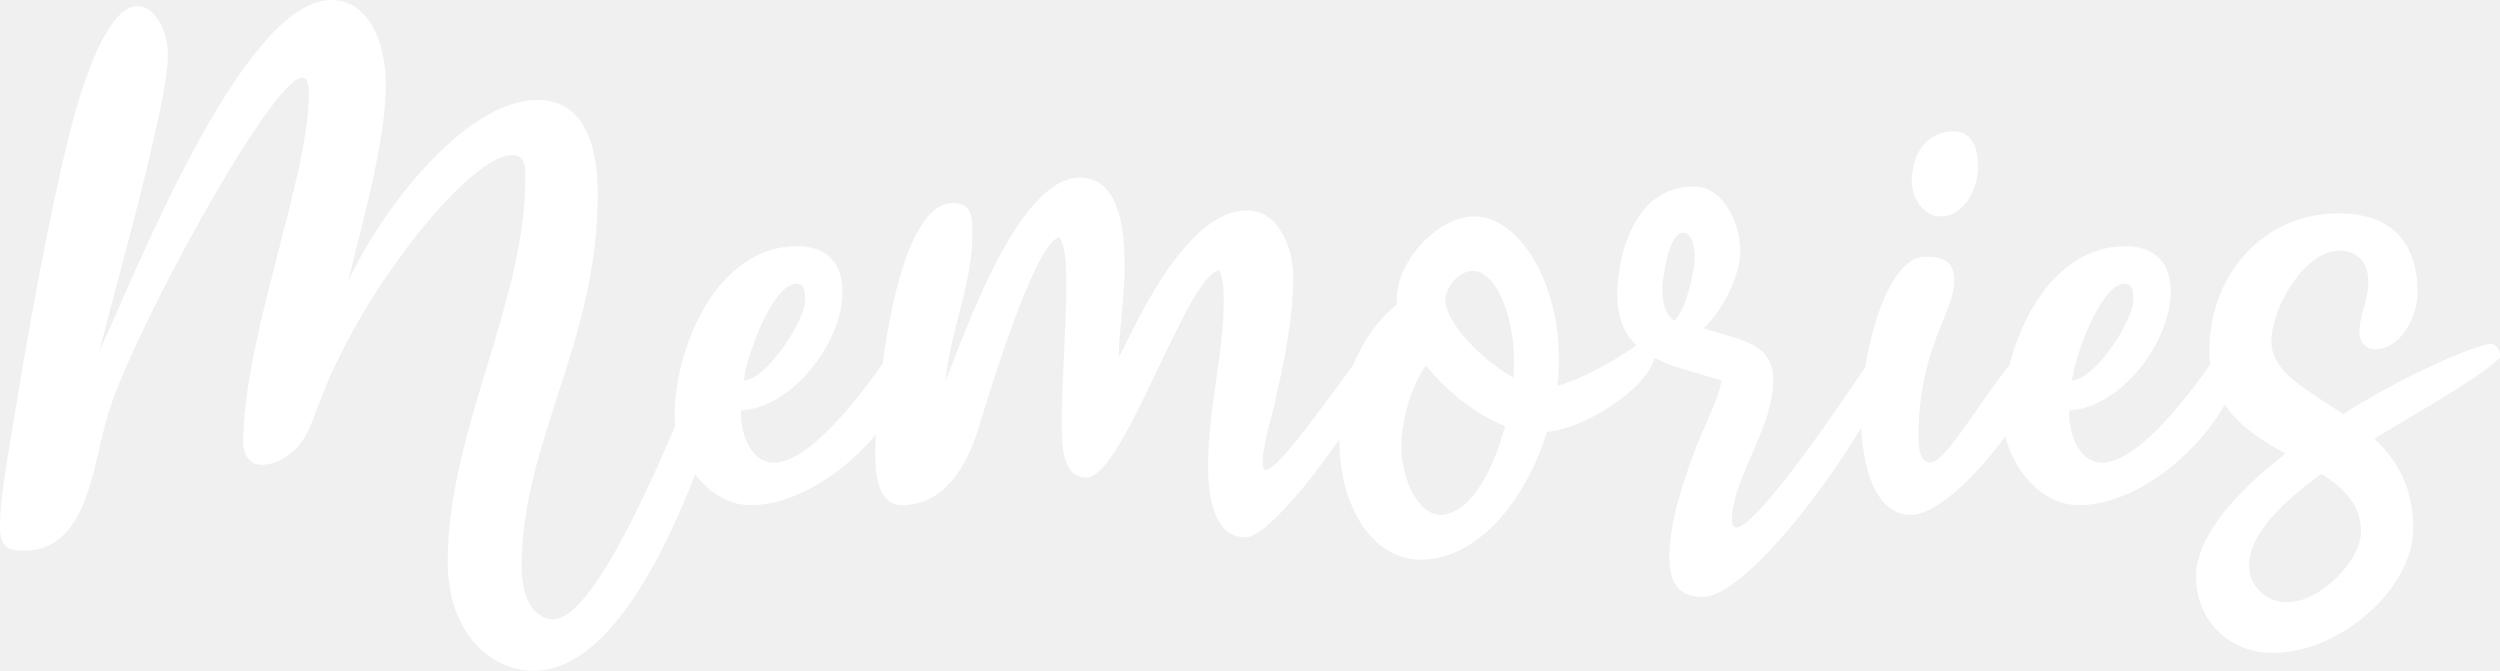
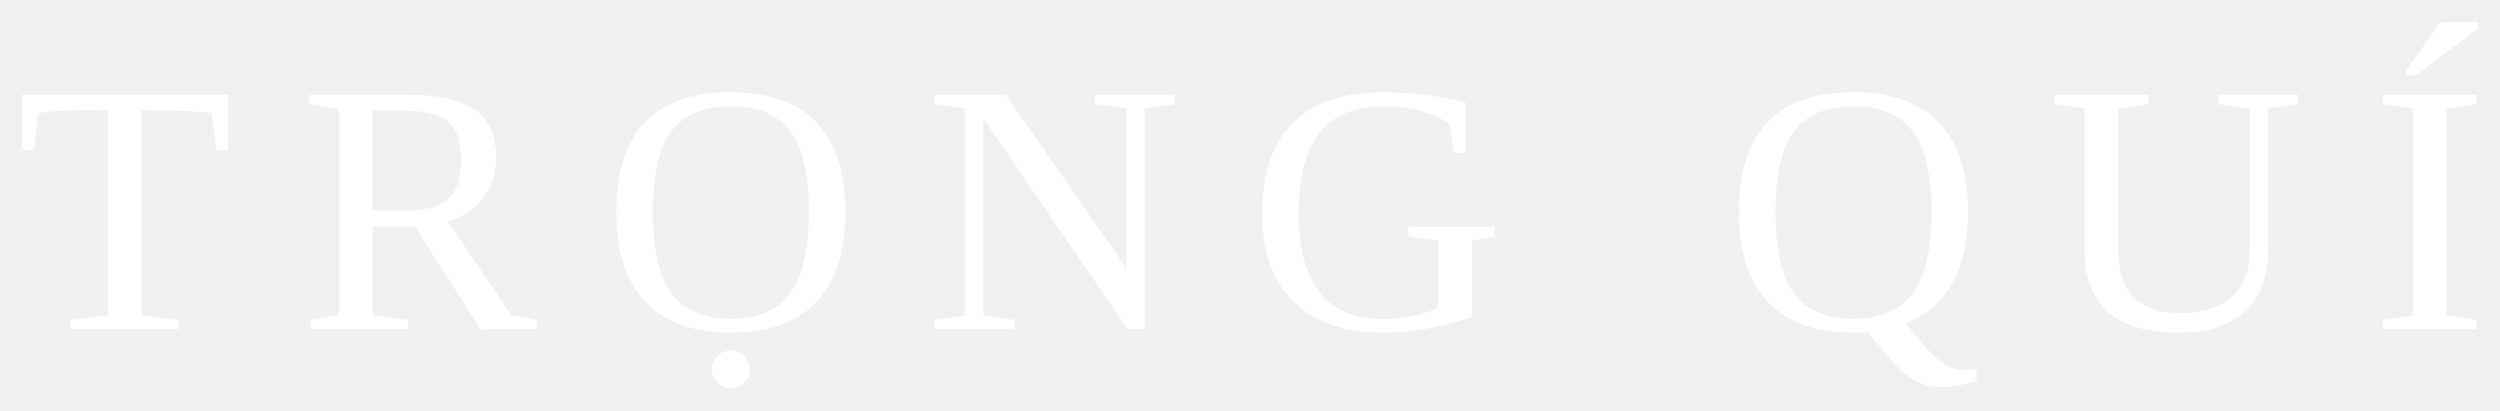
- <svg xmlns="http://www.w3.org/2000/svg" width="47.277mm" height="12.686mm" viewBox="0 0 47.277 12.686" version="1.1" id="svg5">
-   <defs id="defs2" />
-   <g id="layer1" transform="translate(-57.78468,-63.4636)" style="stroke:none;stroke-opacity:1;fill:white;fill-opacity:1">
-     <g aria-label="Memories" id="text1574" style="font-size:14.111px;line-height:1.25;font-family:monospace;-inkscape-font-specification:monospace;stroke-width:0.265;stroke:none;stroke-opacity:1;fill:white;fill-opacity:1">
-       <path d="m 67.719,66.85 c 0,2.328 -1.468,4.798 -1.468,7.225 0,1.411 0.861,2.074 1.623,2.074 2.032,0 3.401,-4.6 3.782,-5.87 0.071,-0.212 -0.028,-0.282 -0.268,-0.282 -0.198,0 -0.226,0.056 -0.296,0.24 -0.635,1.524 -2.004,4.939 -2.85,4.939 -0.212,0 -0.593,-0.198 -0.593,-1.002 0,-2.357 1.439,-4.233 1.439,-7.027 0,-0.72 -0.141,-1.792 -1.143,-1.792 -1.326,0 -2.907,1.99 -3.584,3.443 0.226,-0.917 0.72,-2.653 0.72,-3.711 0,-0.974 -0.409,-1.623 -1.03,-1.623 -1.693,0 -3.739,5.263 -4.389,6.646 0.296,-1.185 1.298,-4.685 1.298,-5.602 0,-0.494 -0.268,-0.931 -0.579,-0.931 -0.437,0 -0.917,0.917 -1.312,2.54 -0.24,0.945 -0.649,3.006 -0.917,4.657 -0.226,1.397 -0.367,2.046 -0.367,2.667 0,0.381 0.183,0.437 0.437,0.437 0.31,0 0.536,-0.085 0.748,-0.282 0.579,-0.55 0.621,-1.623 0.917,-2.484 0.593,-1.707 3.062,-6.181 3.612,-6.181 0.127,0 0.127,0.24 0.127,0.282 0,1.637 -1.242,4.628 -1.242,6.632 0,0 0,0.409 0.353,0.409 0.155,0 0.353,-0.071 0.522,-0.198 0.339,-0.254 0.409,-0.593 0.607,-1.087 0.818,-2.117 2.822,-4.572 3.598,-4.572 0.268,0 0.254,0.24 0.254,0.452 z" style="font-family:'Lofty Goals';-inkscape-font-specification:'Lofty Goals';stroke:none;stroke-opacity:1;fill:white;fill-opacity:1" id="path7728" />
-       <path d="m 71.98,73.017 c 1.397,0 3.034,-1.693 3.034,-2.808 0,-0.042 0,-0.071 -0.014,-0.113 -0.071,-0.085 -0.155,-0.141 -0.268,-0.141 -0.367,0.579 -1.538,2.258 -2.314,2.258 -0.437,0 -0.621,-0.55 -0.621,-0.917 v -0.071 c 0.988,-0.056 1.919,-1.298 1.919,-2.244 0,-0.55 -0.296,-0.861 -0.861,-0.861 -1.524,0 -2.314,1.933 -2.314,3.217 0,0.706 0.579,1.679 1.439,1.679 z m 1.03,-3.881 c 0,0.395 -0.72,1.496 -1.157,1.524 0.028,-0.381 0.522,-1.834 1.002,-1.834 0.155,0 0.155,0.212 0.155,0.31 z" style="font-family:'Lofty Goals';-inkscape-font-specification:'Lofty Goals';stroke:none;stroke-opacity:1;fill:white;fill-opacity:1" id="path7730" />
-       <path d="m 75.805,67.302 c -1.129,0 -1.468,3.838 -1.468,4.727 0,0.353 0.028,0.988 0.508,0.988 0.79,0 1.214,-0.734 1.425,-1.397 0.169,-0.55 1.087,-3.612 1.552,-3.669 0.127,0.198 0.127,0.635 0.127,0.875 0,0.889 -0.085,1.764 -0.085,2.653 0,0.325 -0.014,1.016 0.466,1.016 0.706,0 1.891,-3.824 2.512,-3.923 0.071,0.183 0.085,0.367 0.085,0.55 0,1.058 -0.296,2.074 -0.296,3.133 0,0.466 0.056,1.369 0.706,1.369 0.607,0 2.611,-2.893 2.695,-3.528 -0.056,-0.085 -0.169,-0.141 -0.268,-0.141 -0.198,0 -1.665,2.342 -2.046,2.399 -0.042,-0.028 -0.056,-0.085 -0.056,-0.113 0,-0.381 0.155,-0.818 0.24,-1.199 0.169,-0.762 0.339,-1.552 0.339,-2.342 0,-0.508 -0.254,-1.256 -0.875,-1.256 -1.101,0 -2.018,1.947 -2.427,2.794 0.014,-0.579 0.113,-1.157 0.113,-1.75 0,-0.564 -0.056,-1.665 -0.847,-1.665 -1.171,0 -2.159,2.921 -2.54,3.838 0.085,-0.931 0.508,-1.82 0.508,-2.766 0,-0.282 0.014,-0.593 -0.367,-0.593 z" style="font-family:'Lofty Goals';-inkscape-font-specification:'Lofty Goals';stroke:none;stroke-opacity:1;fill:white;fill-opacity:1" id="path7732" />
-       <path d="m 84.652,74.047 c 1.058,0 1.976,-1.087 2.385,-2.413 0.861,-0.099 2.046,-0.96 2.046,-1.496 0,-0.127 -0.071,-0.254 -0.169,-0.282 -0.437,0.353 -1.199,0.776 -1.679,0.903 0.028,-0.183 0.028,-0.367 0.028,-0.55 0,-1.397 -0.748,-2.653 -1.595,-2.653 -0.691,0 -1.468,0.833 -1.468,1.566 0,0.028 0,0.071 0,0.099 -0.691,0.564 -1.087,1.496 -1.087,2.54 0,1.326 0.649,2.286 1.538,2.286 z m 1.75,-3.443 c -0.607,-0.339 -1.284,-1.044 -1.284,-1.468 0,-0.254 0.268,-0.55 0.522,-0.55 0.409,0 0.776,0.804 0.776,1.693 0,0.113 0,0.212 -0.014,0.325 z m -0.155,0.917 c -0.24,0.903 -0.691,1.679 -1.228,1.679 -0.381,0 -0.734,-0.621 -0.734,-1.298 0,-0.536 0.226,-1.214 0.466,-1.524 0.395,0.494 0.96,0.931 1.496,1.143 z" style="font-family:'Lofty Goals';-inkscape-font-specification:'Lofty Goals';stroke:none;stroke-opacity:1;fill:white;fill-opacity:1" id="path7734" />
-       <path d="m 89.986,74.752 c 1.002,0 3.57,-3.697 3.641,-4.657 0.014,-0.155 -0.155,-0.141 -0.268,-0.141 -0.254,0.395 -2.3,3.485 -2.738,3.485 -0.099,0 -0.085,-0.141 -0.085,-0.212 0.071,-0.79 0.706,-1.595 0.776,-2.427 0.085,-0.875 -0.607,-0.889 -1.312,-1.129 0.339,-0.31 0.649,-0.917 0.691,-1.355 0.042,-0.522 -0.268,-1.326 -0.875,-1.326 -1.002,0 -1.369,1.016 -1.439,1.834 -0.113,1.411 0.931,1.51 1.961,1.834 -0.014,0.24 -0.353,0.945 -0.466,1.228 -0.226,0.607 -0.452,1.242 -0.508,1.877 -0.042,0.508 0.014,0.988 0.621,0.988 z m -0.155,-6.35 c -0.028,0.282 -0.169,0.931 -0.381,1.129 -0.212,-0.113 -0.24,-0.48 -0.226,-0.706 0.028,-0.183 0.113,-0.96 0.395,-0.96 0.198,0 0.226,0.395 0.212,0.536 z" style="font-family:'Lofty Goals';-inkscape-font-specification:'Lofty Goals';stroke:none;stroke-opacity:1;fill:white;fill-opacity:1" id="path7736" />
-       <path d="m 94.473,67.556 c 0.48,0 0.72,-0.55 0.72,-0.96 0,-0.282 -0.099,-0.649 -0.452,-0.649 -0.579,0 -0.804,0.508 -0.804,0.945 0,0.296 0.212,0.663 0.536,0.663 z m -0.55,5.644 c 0.861,0 2.568,-2.328 2.568,-3.034 0,-0.127 -0.028,-0.212 -0.169,-0.212 -0.522,0 -1.637,2.258 -2.032,2.258 -0.212,0 -0.226,-0.325 -0.226,-0.466 0,-1.722 0.677,-2.357 0.677,-2.977 0,-0.367 -0.212,-0.452 -0.55,-0.452 -0.734,0 -1.214,1.834 -1.214,3.034 0,0.593 0.141,1.849 0.945,1.849 z" style="font-family:'Lofty Goals';-inkscape-font-specification:'Lofty Goals';stroke:none;stroke-opacity:1;fill:white;fill-opacity:1" id="path7738" />
-       <path d="m 97.098,73.017 c 1.397,0 3.034,-1.693 3.034,-2.808 0,-0.042 0,-0.071 -0.014,-0.113 -0.071,-0.085 -0.155,-0.141 -0.268,-0.141 -0.367,0.579 -1.538,2.258 -2.314,2.258 -0.437,0 -0.621,-0.55 -0.621,-0.917 v -0.071 c 0.988,-0.056 1.919,-1.298 1.919,-2.244 0,-0.55 -0.296,-0.861 -0.861,-0.861 -1.524,0 -2.314,1.933 -2.314,3.217 0,0.706 0.579,1.679 1.439,1.679 z m 1.03,-3.881 c 0,0.395 -0.72,1.496 -1.157,1.524 0.028,-0.381 0.522,-1.834 1.002,-1.834 0.155,0 0.155,0.212 0.155,0.31 z" style="font-family:'Lofty Goals';-inkscape-font-specification:'Lofty Goals';stroke:none;stroke-opacity:1;fill:white;fill-opacity:1" id="path7740" />
-       <path d="m 101.007,72.043 c -0.96,0.734 -1.693,1.58 -1.693,2.328 0,0.833 0.635,1.439 1.453,1.439 1.27,0 2.653,-1.214 2.653,-2.357 0,-0.776 -0.31,-1.298 -0.734,-1.693 0.945,-0.579 1.905,-1.101 2.371,-1.524 0.028,-0.141 -0.07,-0.296 -0.212,-0.268 -0.522,0.127 -1.651,0.635 -2.752,1.326 -0.677,-0.466 -1.355,-0.776 -1.355,-1.383 0,-0.593 0.607,-1.707 1.284,-1.707 0.325,0 0.55,0.198 0.55,0.593 0,0.325 -0.169,0.621 -0.169,0.945 0,0.183 0.113,0.325 0.296,0.325 0.508,0 0.804,-0.649 0.804,-1.072 0,-0.974 -0.522,-1.496 -1.496,-1.496 -1.439,0 -2.441,1.185 -2.441,2.582 0,1.087 0.72,1.566 1.439,1.961 z m -0.691,2.117 c 0,-0.579 0.593,-1.171 1.369,-1.736 0.423,0.268 0.748,0.579 0.748,1.101 0,0.522 -0.748,1.326 -1.397,1.326 -0.423,0 -0.72,-0.325 -0.72,-0.691 z" style="font-family:'Lofty Goals';-inkscape-font-specification:'Lofty Goals';stroke:none;stroke-opacity:1;fill:white;fill-opacity:1" id="path7742" />
-     </g>
+ <svg xmlns="http://www.w3.org/2000/svg" width="14305.76" height="2348.64" viewBox="0 0 14305.76 2348.64" version="1.1">
+   <g style="fill:white;fill-opacity:1;stroke:none">
+     <path transform="translate(88.82,1883.82) scale(1,-1)" d="M315 0V53L528 80V1255H477Q224 1255 131 1235L104 1026H37V1341H1217V1026H1149L1122 1235Q1092 1242 991.0 1247.5Q890 1253 770 1253H721V80L934 53V0Z" />
+     <path transform="translate(1708.46,1883.82) scale(1,-1)" d="M424 588V80L627 53V0H72V53L231 80V1262L59 1288V1341H638Q890 1341 1010.0 1256.0Q1130 1171 1130 983Q1130 849 1057.0 751.5Q984 654 855 616L1218 80L1363 53V0H1042L665 588ZM931 969Q931 1122 856.5 1186.5Q782 1251 595 1251H424V678H601Q780 678 855.5 744.5Q931 811 931 969Z" />
+     <path transform="translate(3443.10,1883.82) scale(1,-1)" d="M293 672Q293 349 401.0 204.0Q509 59 739 59Q968 59 1077.0 204.0Q1186 349 1186 672Q1186 993 1077.5 1134.5Q969 1276 739 1276Q508 1276 400.5 1134.5Q293 993 293 672ZM84 672Q84 1356 739 1356Q1063 1356 1229.0 1182.5Q1395 1009 1395 672Q1395 330 1227.0 155.0Q1059 -20 739 -20Q420 -20 252.0 154.5Q84 329 84 672ZM848 -231Q848 -275 816.0 -307.0Q784 -339 739 -339Q695 -339 663.0 -307.0Q631 -275 631 -231Q631 -186 663.0 -154.0Q695 -122 739 -122Q784 -122 816.0 -154.0Q848 -186 848 -231Z" />
+     <path transform="translate(5290.74,1883.82) scale(1,-1)" d="M1155 1262 975 1288V1341H1432V1288L1260 1262V0H1163L336 1206V80L516 53V0H59V53L231 80V1262L59 1288V1341H465L1155 348Z" />
+     <path transform="translate(7138.38,1883.82) scale(1,-1)" d="M1284 70Q1168 32 1043.0 6.0Q918 -20 774 -20Q448 -20 266.0 156.0Q84 332 84 655Q84 1007 260.5 1181.5Q437 1356 778 1356Q1022 1356 1249 1296V1008H1182L1155 1174Q1086 1223 989.5 1249.5Q893 1276 786 1276Q530 1276 411.5 1123.5Q293 971 293 657Q293 362 415.0 209.5Q537 57 776 57Q860 57 952.0 77.0Q1044 97 1092 125V506L920 532V586H1415V532L1284 506Z" />
+     <path transform="translate(9866.66,1883.82) scale(1,-1)" d="M293 670Q293 347 401.0 203.0Q509 59 739 59Q968 59 1077.0 202.0Q1186 345 1186 670Q1186 993 1076.5 1134.5Q967 1276 739 1276Q509 1276 401.0 1133.5Q293 991 293 670ZM84 670Q84 1356 739 1356Q1061 1356 1228.0 1182.5Q1395 1009 1395 670Q1395 179 1040 33L1090 -29Q1178 -139 1240.0 -186.0Q1302 -233 1362 -233L1444 -229V-295Q1421 -305 1357.5 -318.5Q1294 -332 1247 -332Q1176 -332 1121.0 -308.5Q1066 -285 1010.0 -233.5Q954 -182 823 -16Q787 -20 739 -20Q418 -20 251.0 155.5Q84 331 84 670Z" />
+     <path transform="translate(11714.30,1883.82) scale(1,-1)" d="M1159 1262 979 1288V1341H1436V1288L1264 1262V461Q1264 220 1131.5 100.0Q999 -20 747 -20Q480 -20 347.5 100.5Q215 221 215 442V1262L43 1288V1341H579V1288L407 1262V457Q407 92 762 92Q954 92 1056.5 183.0Q1159 274 1159 453Z" />
+     <path transform="translate(13561.94,1883.82) scale(1,-1)" d="M438 80 610 53V0H74V53L246 80V1262L74 1288V1341H610V1288L438 1262ZM209 1453V1486L405 1758H618V1721L264 1453Z" />
  </g>
</svg>
